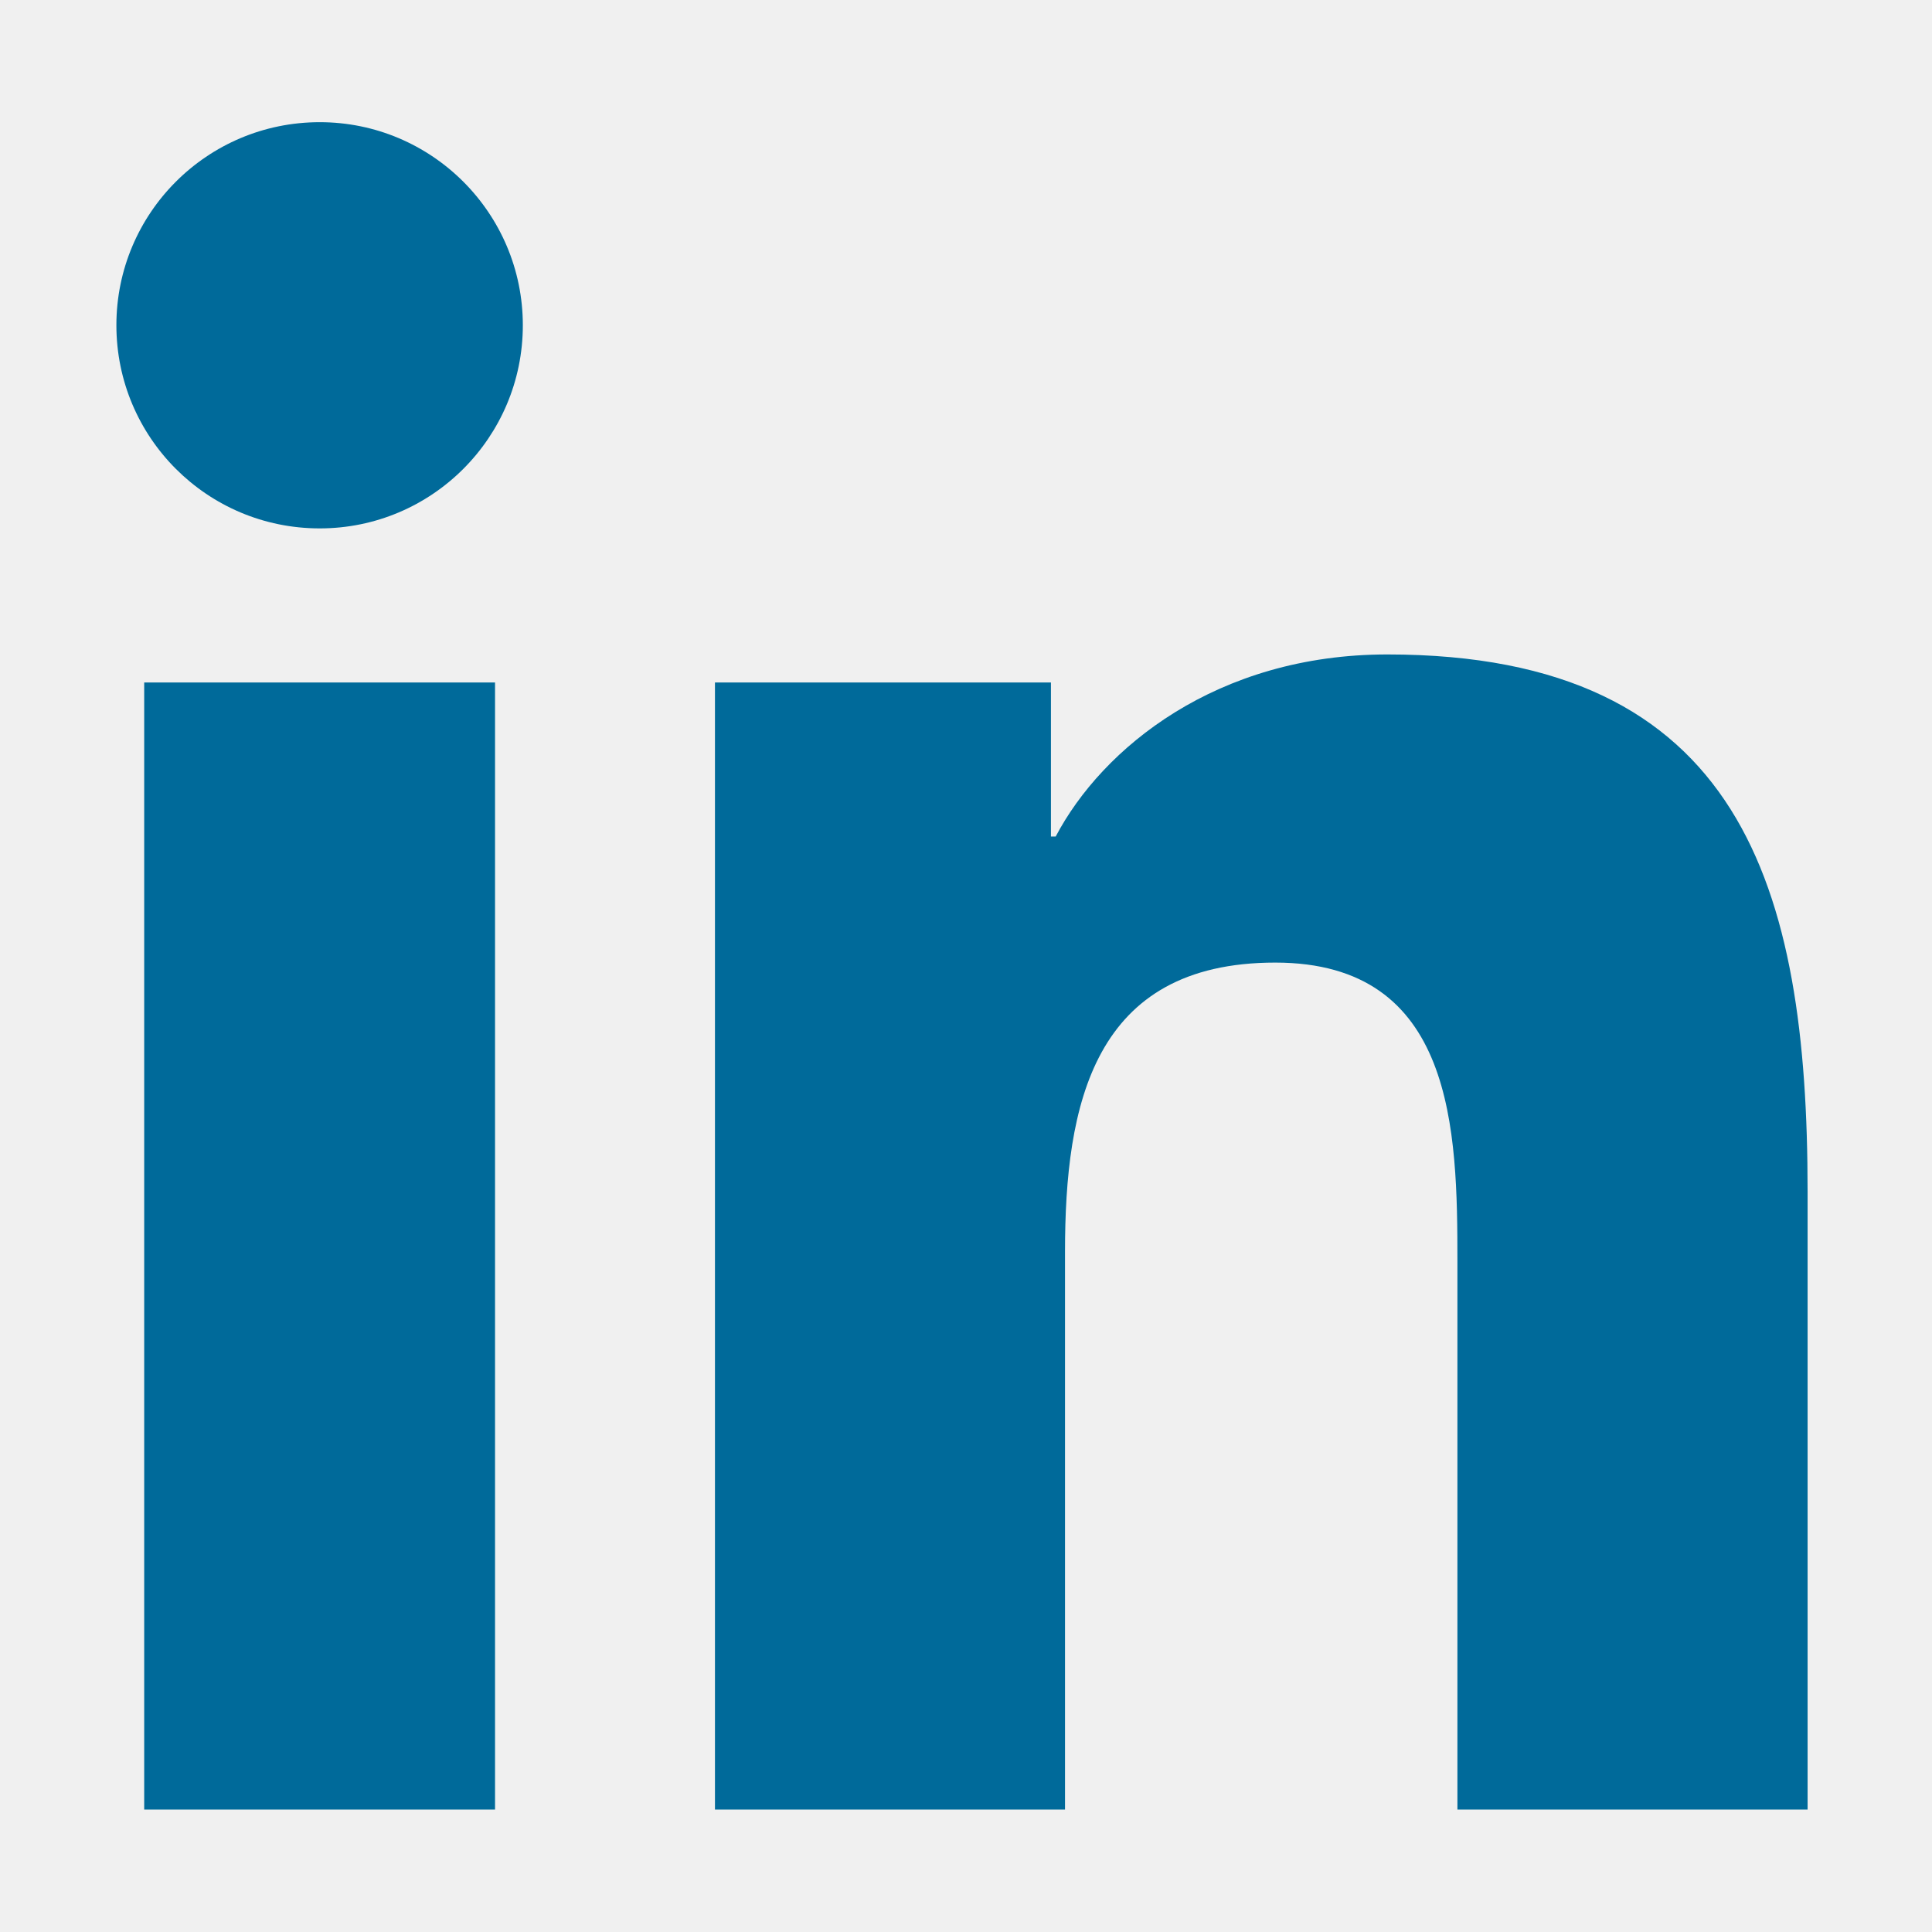
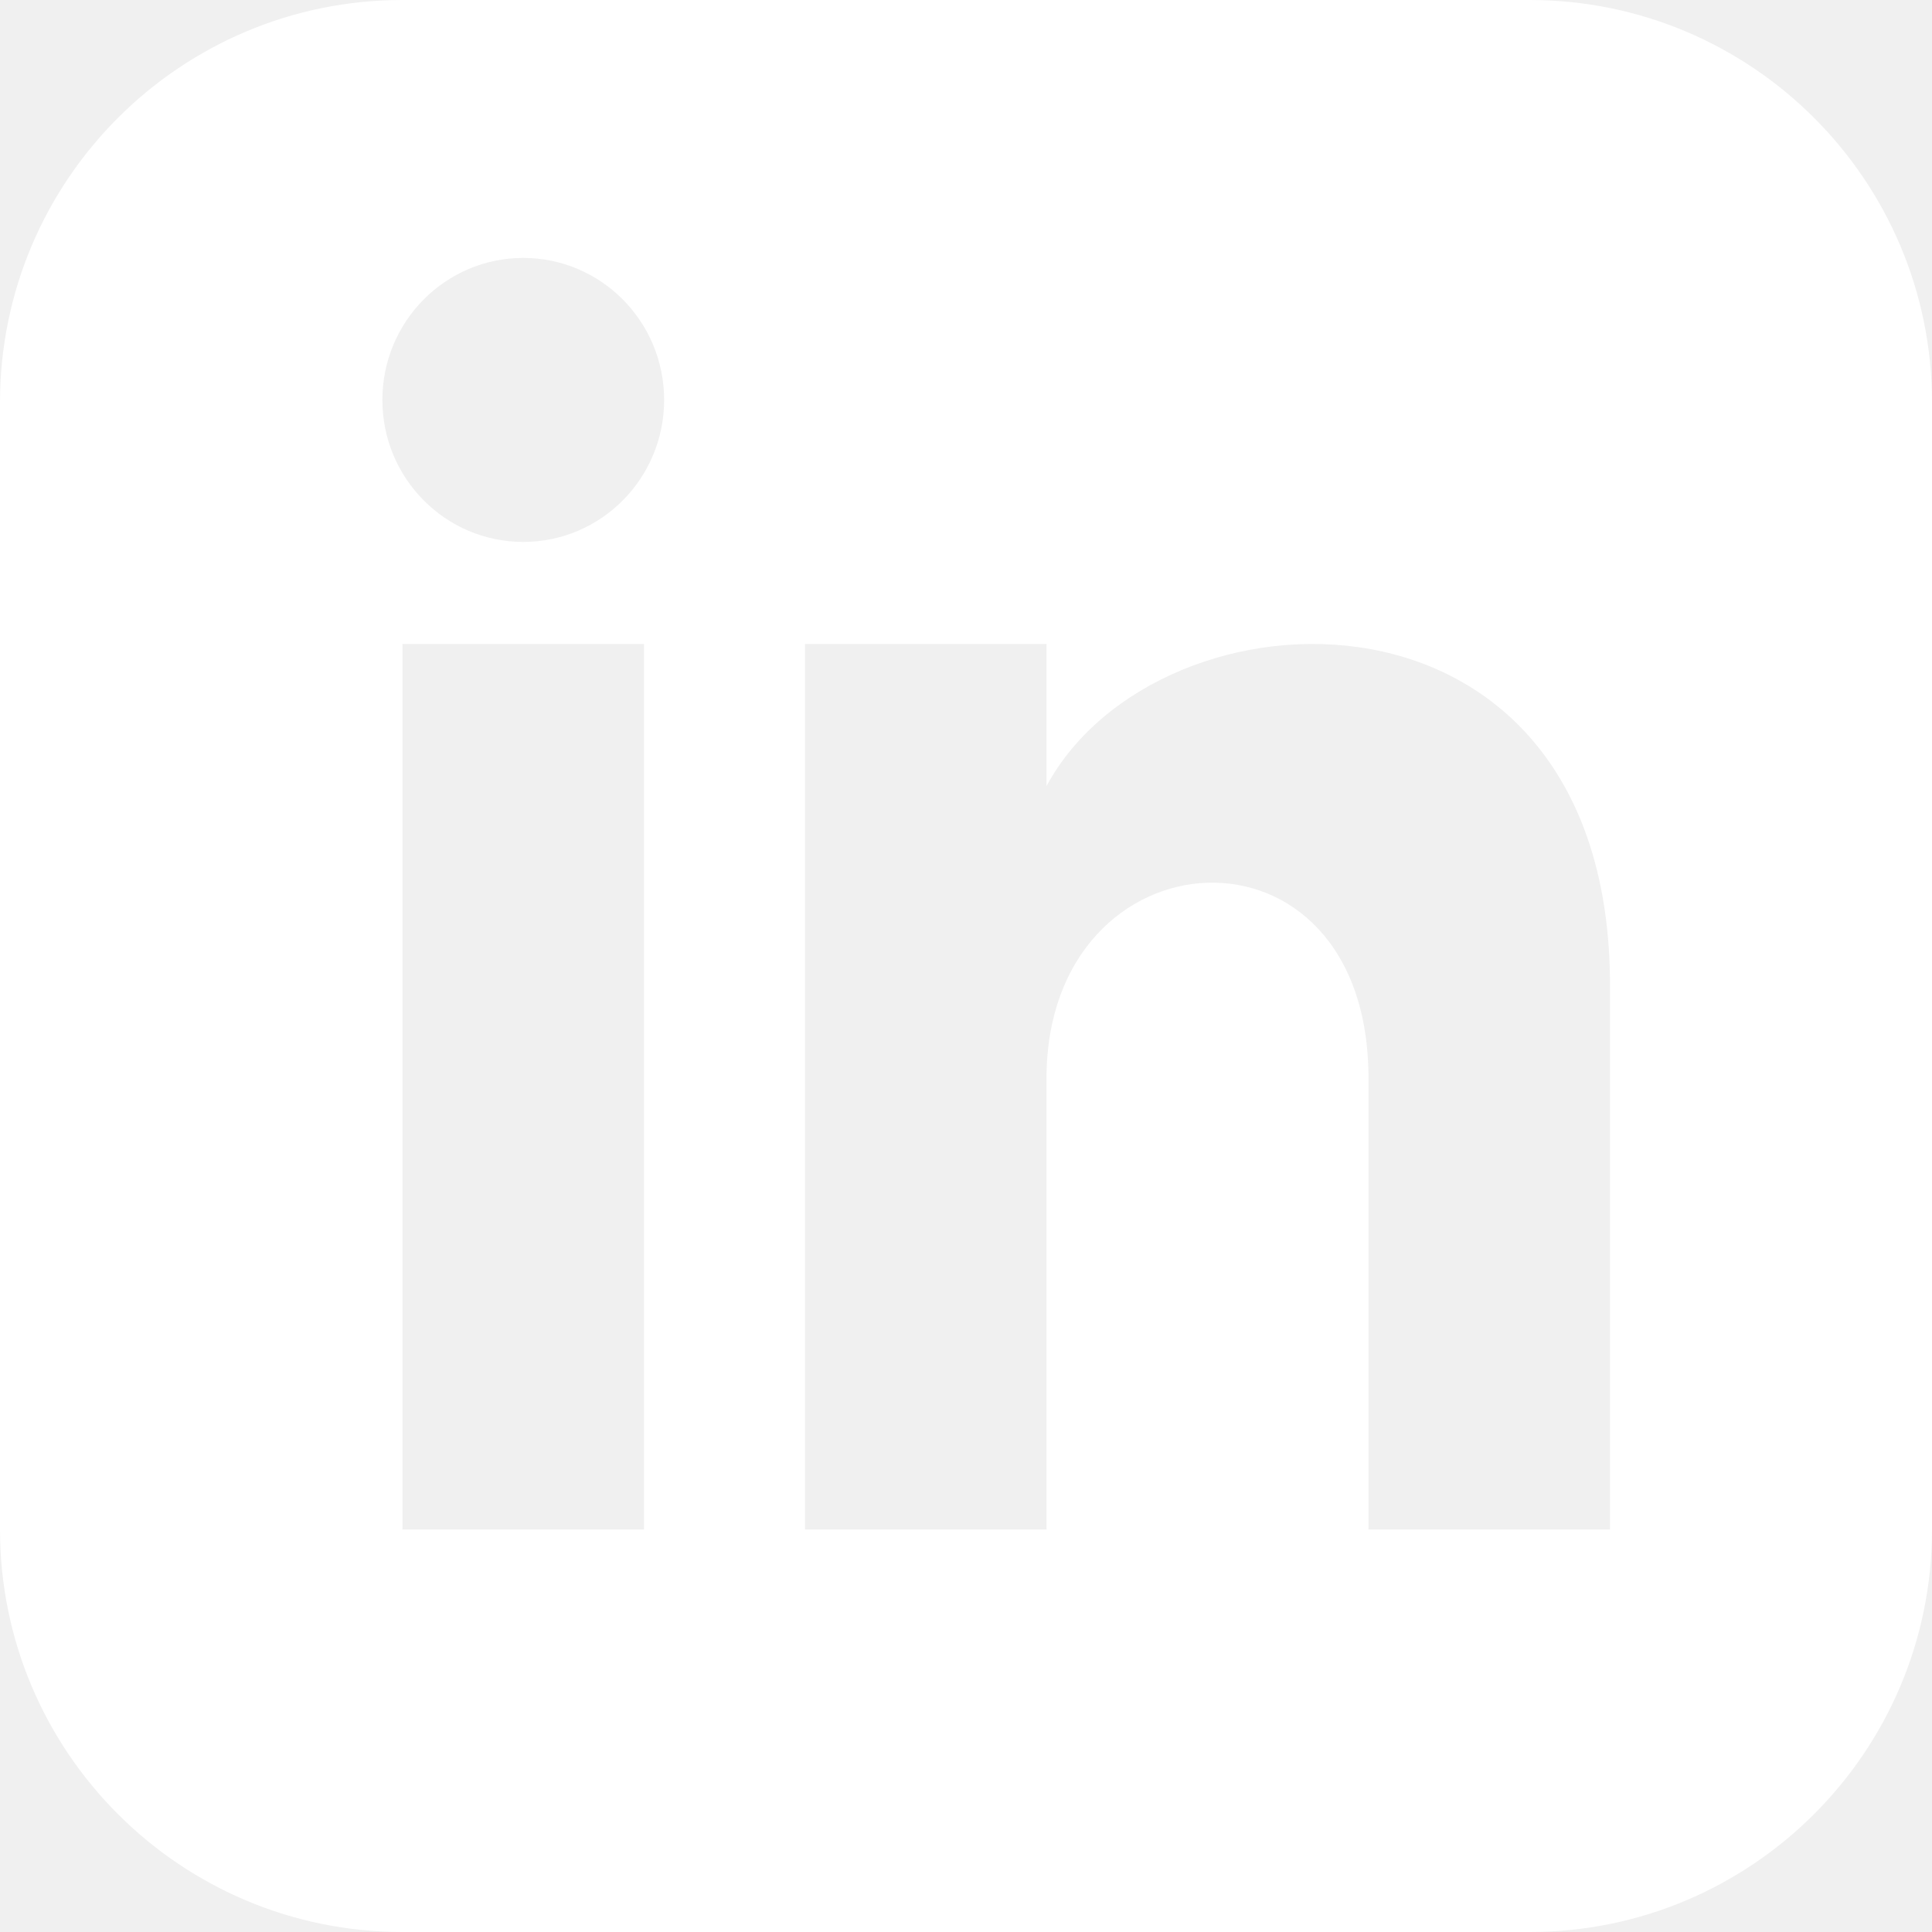
- <svg xmlns="http://www.w3.org/2000/svg" class="svg-icon" style="width: 1em; height: 1em;vertical-align: middle;fill: currentColor;overflow: hidden;" viewBox="0 0 1024 1024" version="1.1">
-   <path d="M76.43 361.726h185.949v597.36H76.429v-597.36zM169.46 64.76c59.45 0 107.652 48.27 107.652 107.624 0 59.416-48.202 107.679-107.651 107.679-59.662 0-107.772-48.263-107.772-107.679C61.688 113.03 109.798 64.76 169.461 64.76M378.943 361.726h178.074v81.644h2.526c24.76-47.003 85.404-96.498 175.787-96.498 187.963 0 222.73 123.667 222.73 284.553v327.66h-185.6V668.653c0-69.336-1.374-158.46-96.56-158.46-96.684 0-111.423 75.456-111.423 153.333v295.56H378.943v-597.36z" fill="#006A9A" />
+ <svg xmlns="http://www.w3.org/2000/svg" viewBox="0 0 24 24">
+   <path fill="white" d="M19 0h-14c-2.761 0-5 2.239-5 5v14c0 2.761 2.239 5 5 5h14c2.762 0 5-2.239 5-5v-14c0-2.761-2.238-5-5-5zm-11 19h-3v-11h3v11zm-1.5-12.268c-.966 0-1.75-.79-1.75-1.764s.784-1.764 1.75-1.764 1.75.79 1.75 1.764-.783 1.764-1.75 1.764zm13.5 12.268h-3v-5.604c0-3.368-4-3.113-4 0v5.604h-3v-11h3v1.765c1.396-2.586 7-2.777 7 2.476v6.759z" />
</svg>
